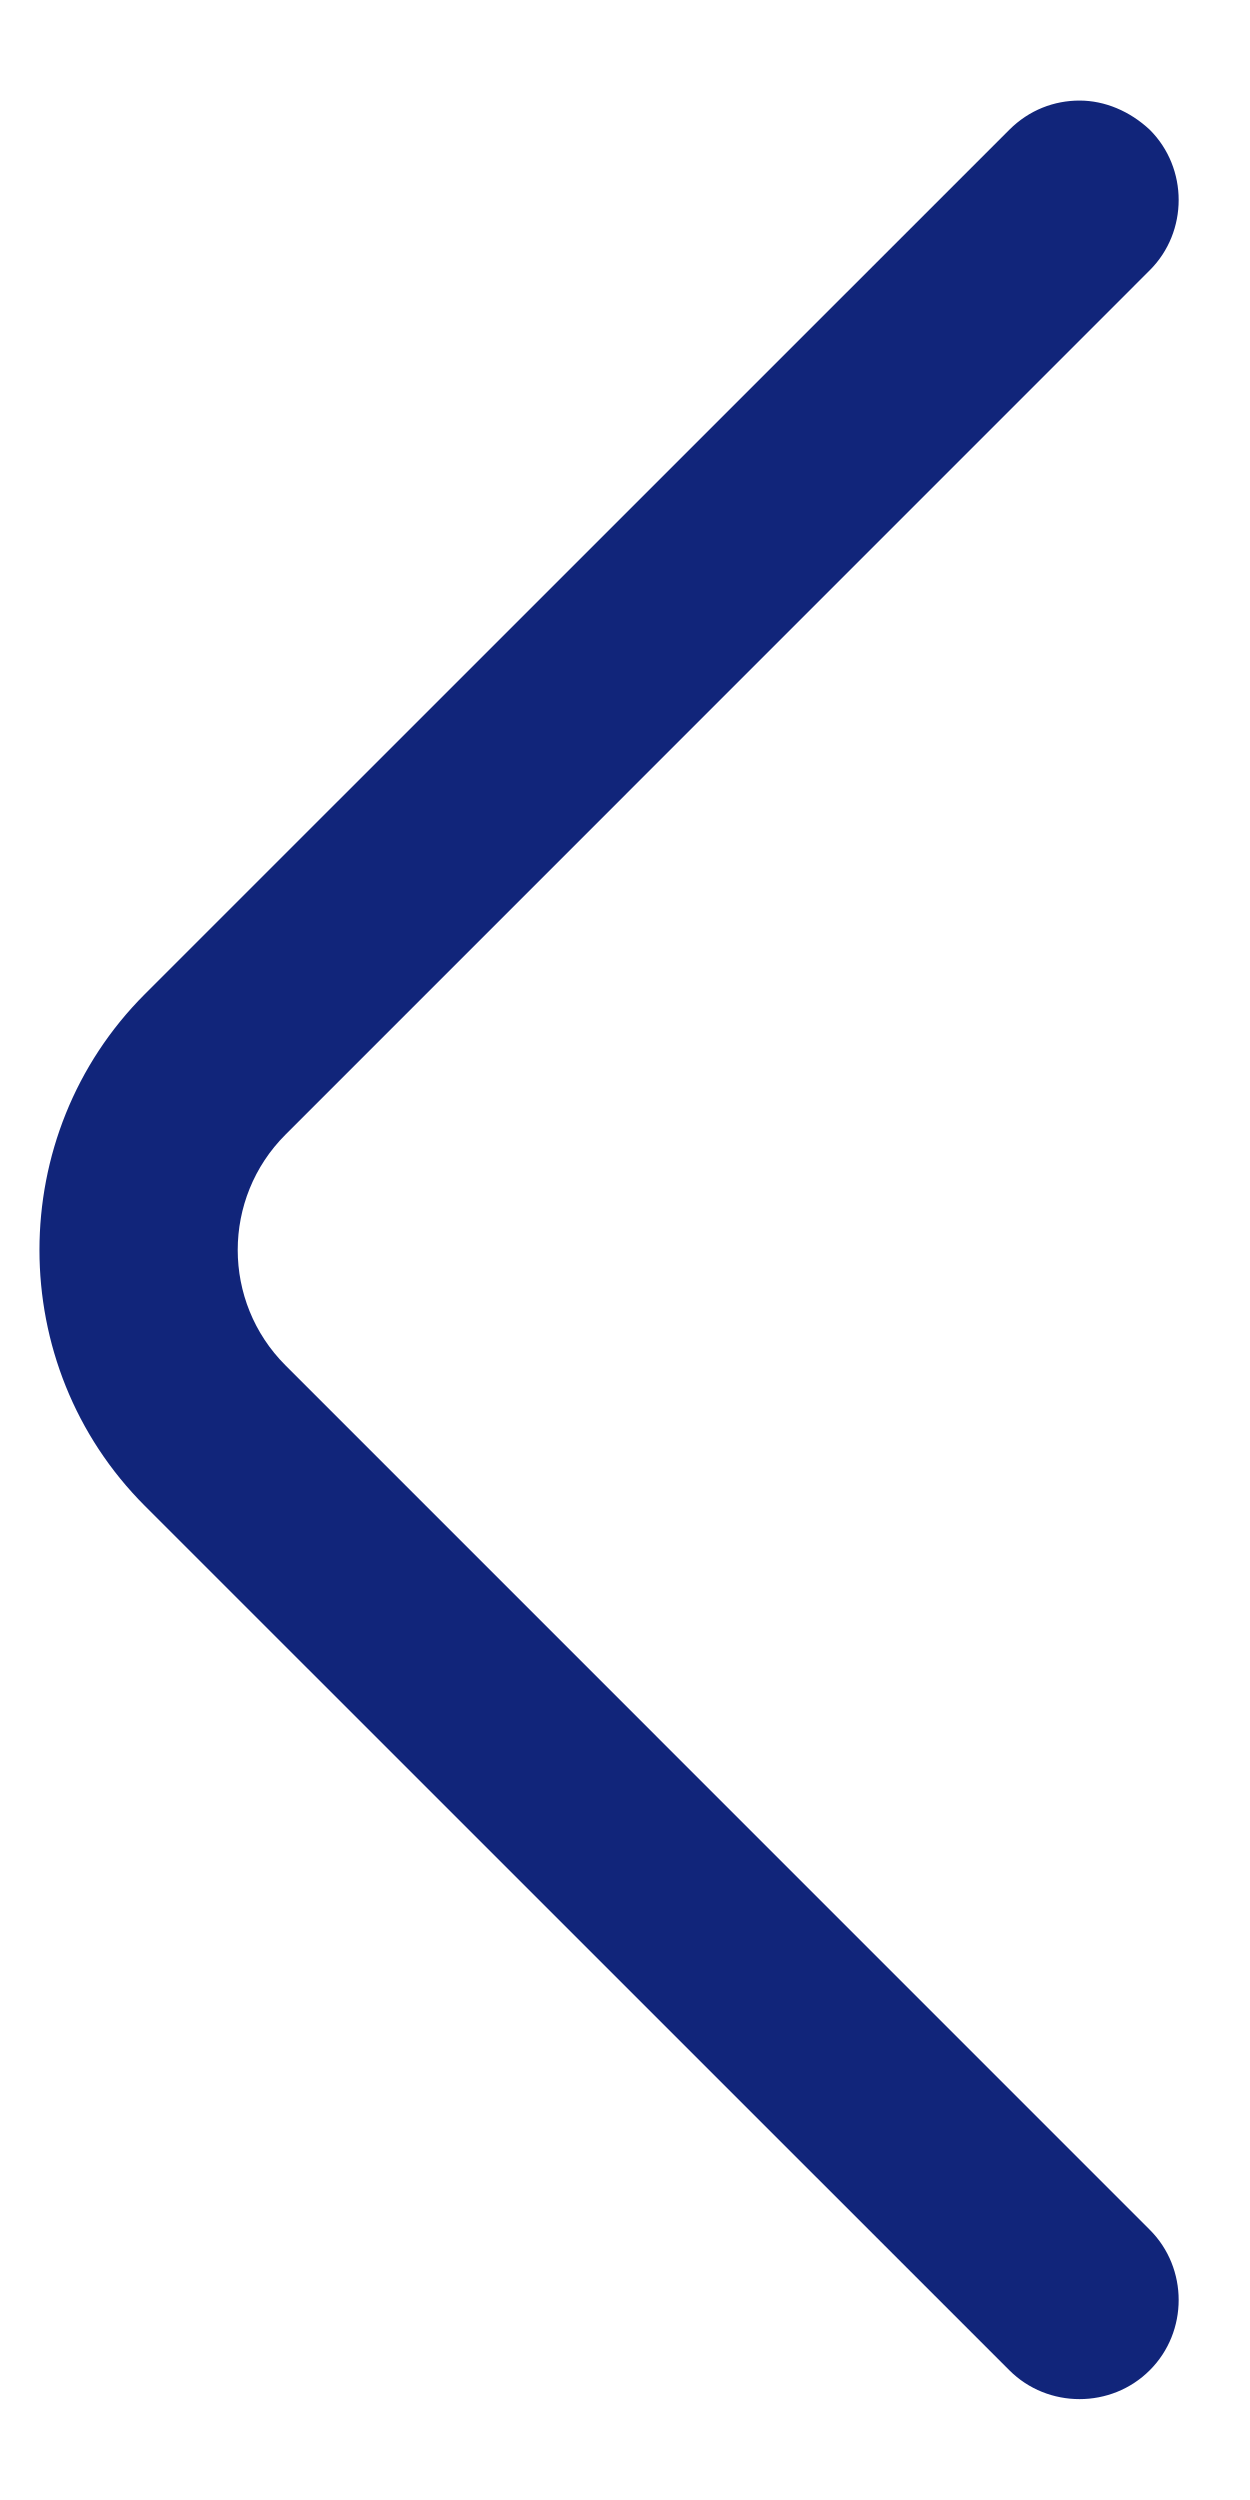
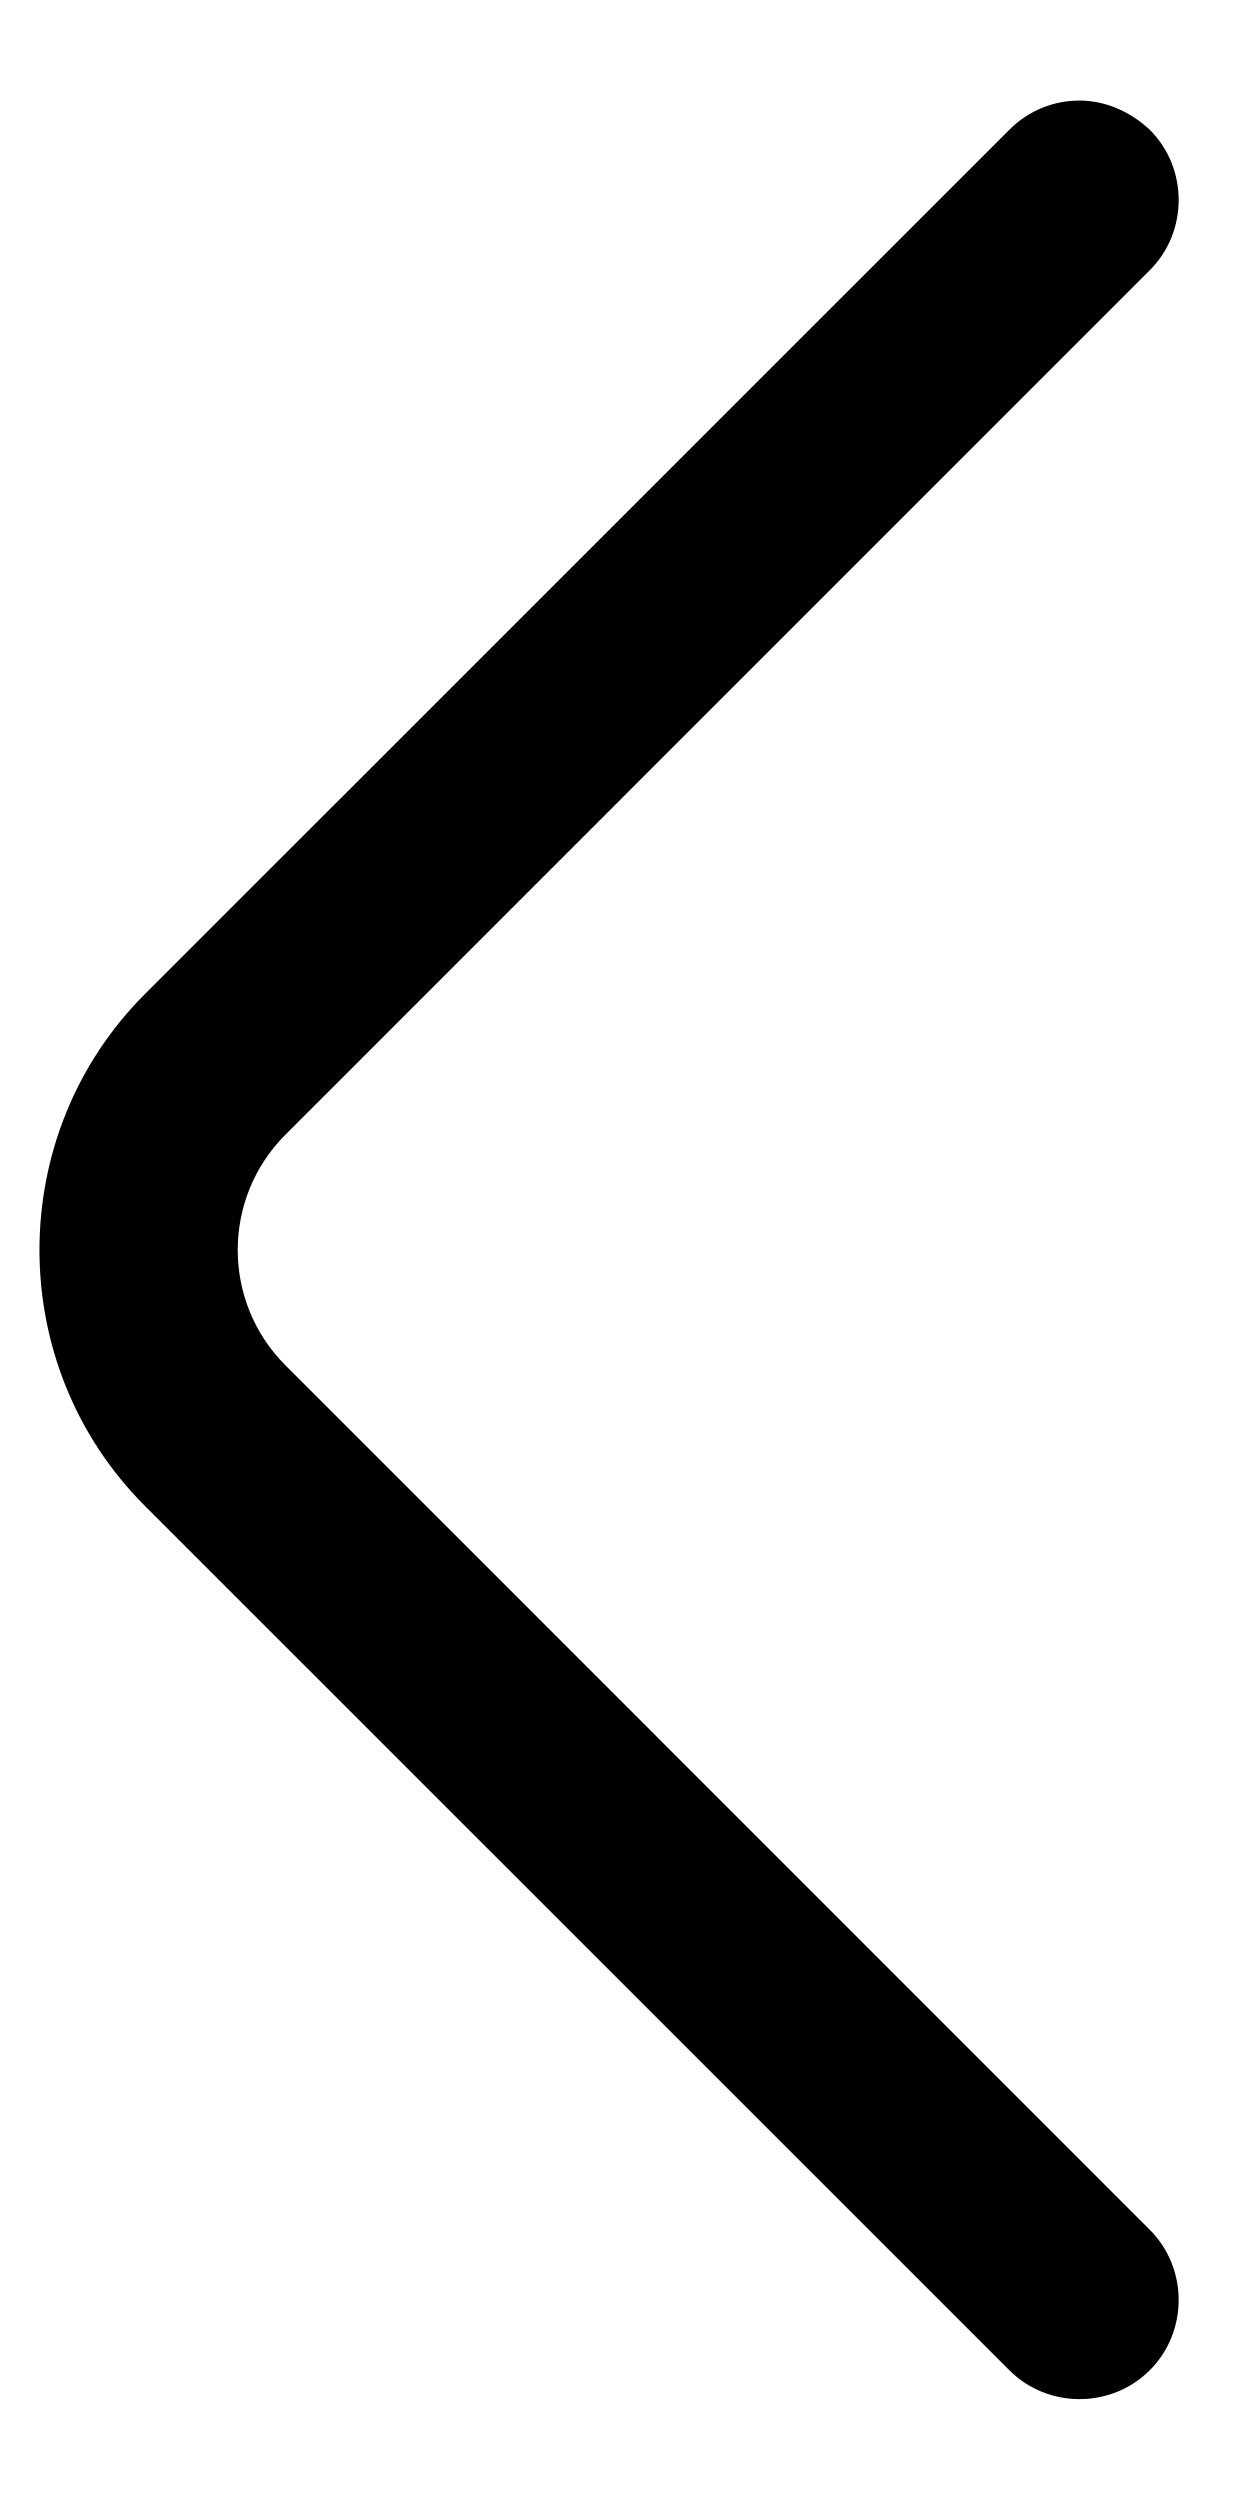
<svg xmlns="http://www.w3.org/2000/svg" width="11" height="22" viewBox="0 0 11 22" fill="none">
-   <path d="M9.5 0.885C9.278 0.885 9.057 0.967 8.882 1.142L1.275 8.748C0.038 9.985 0.038 12.015 1.275 13.252L8.882 20.858C9.22 21.197 9.78 21.197 10.118 20.858C10.457 20.52 10.457 19.96 10.118 19.622L2.512 12.015C1.952 11.455 1.952 10.545 2.512 9.985L10.118 2.378C10.457 2.04 10.457 1.48 10.118 1.142C9.943 0.978 9.722 0.885 9.5 0.885Z" fill="#11257A" />
+   <path d="M9.5 0.885C9.278 0.885 9.057 0.967 8.882 1.142L1.275 8.748C0.038 9.985 0.038 12.015 1.275 13.252L8.882 20.858C9.22 21.197 9.78 21.197 10.118 20.858C10.457 20.52 10.457 19.96 10.118 19.622L2.512 12.015C1.952 11.455 1.952 10.545 2.512 9.985L10.118 2.378C10.457 2.04 10.457 1.48 10.118 1.142C9.943 0.978 9.722 0.885 9.5 0.885Z" fill="currentColor" />
</svg>
